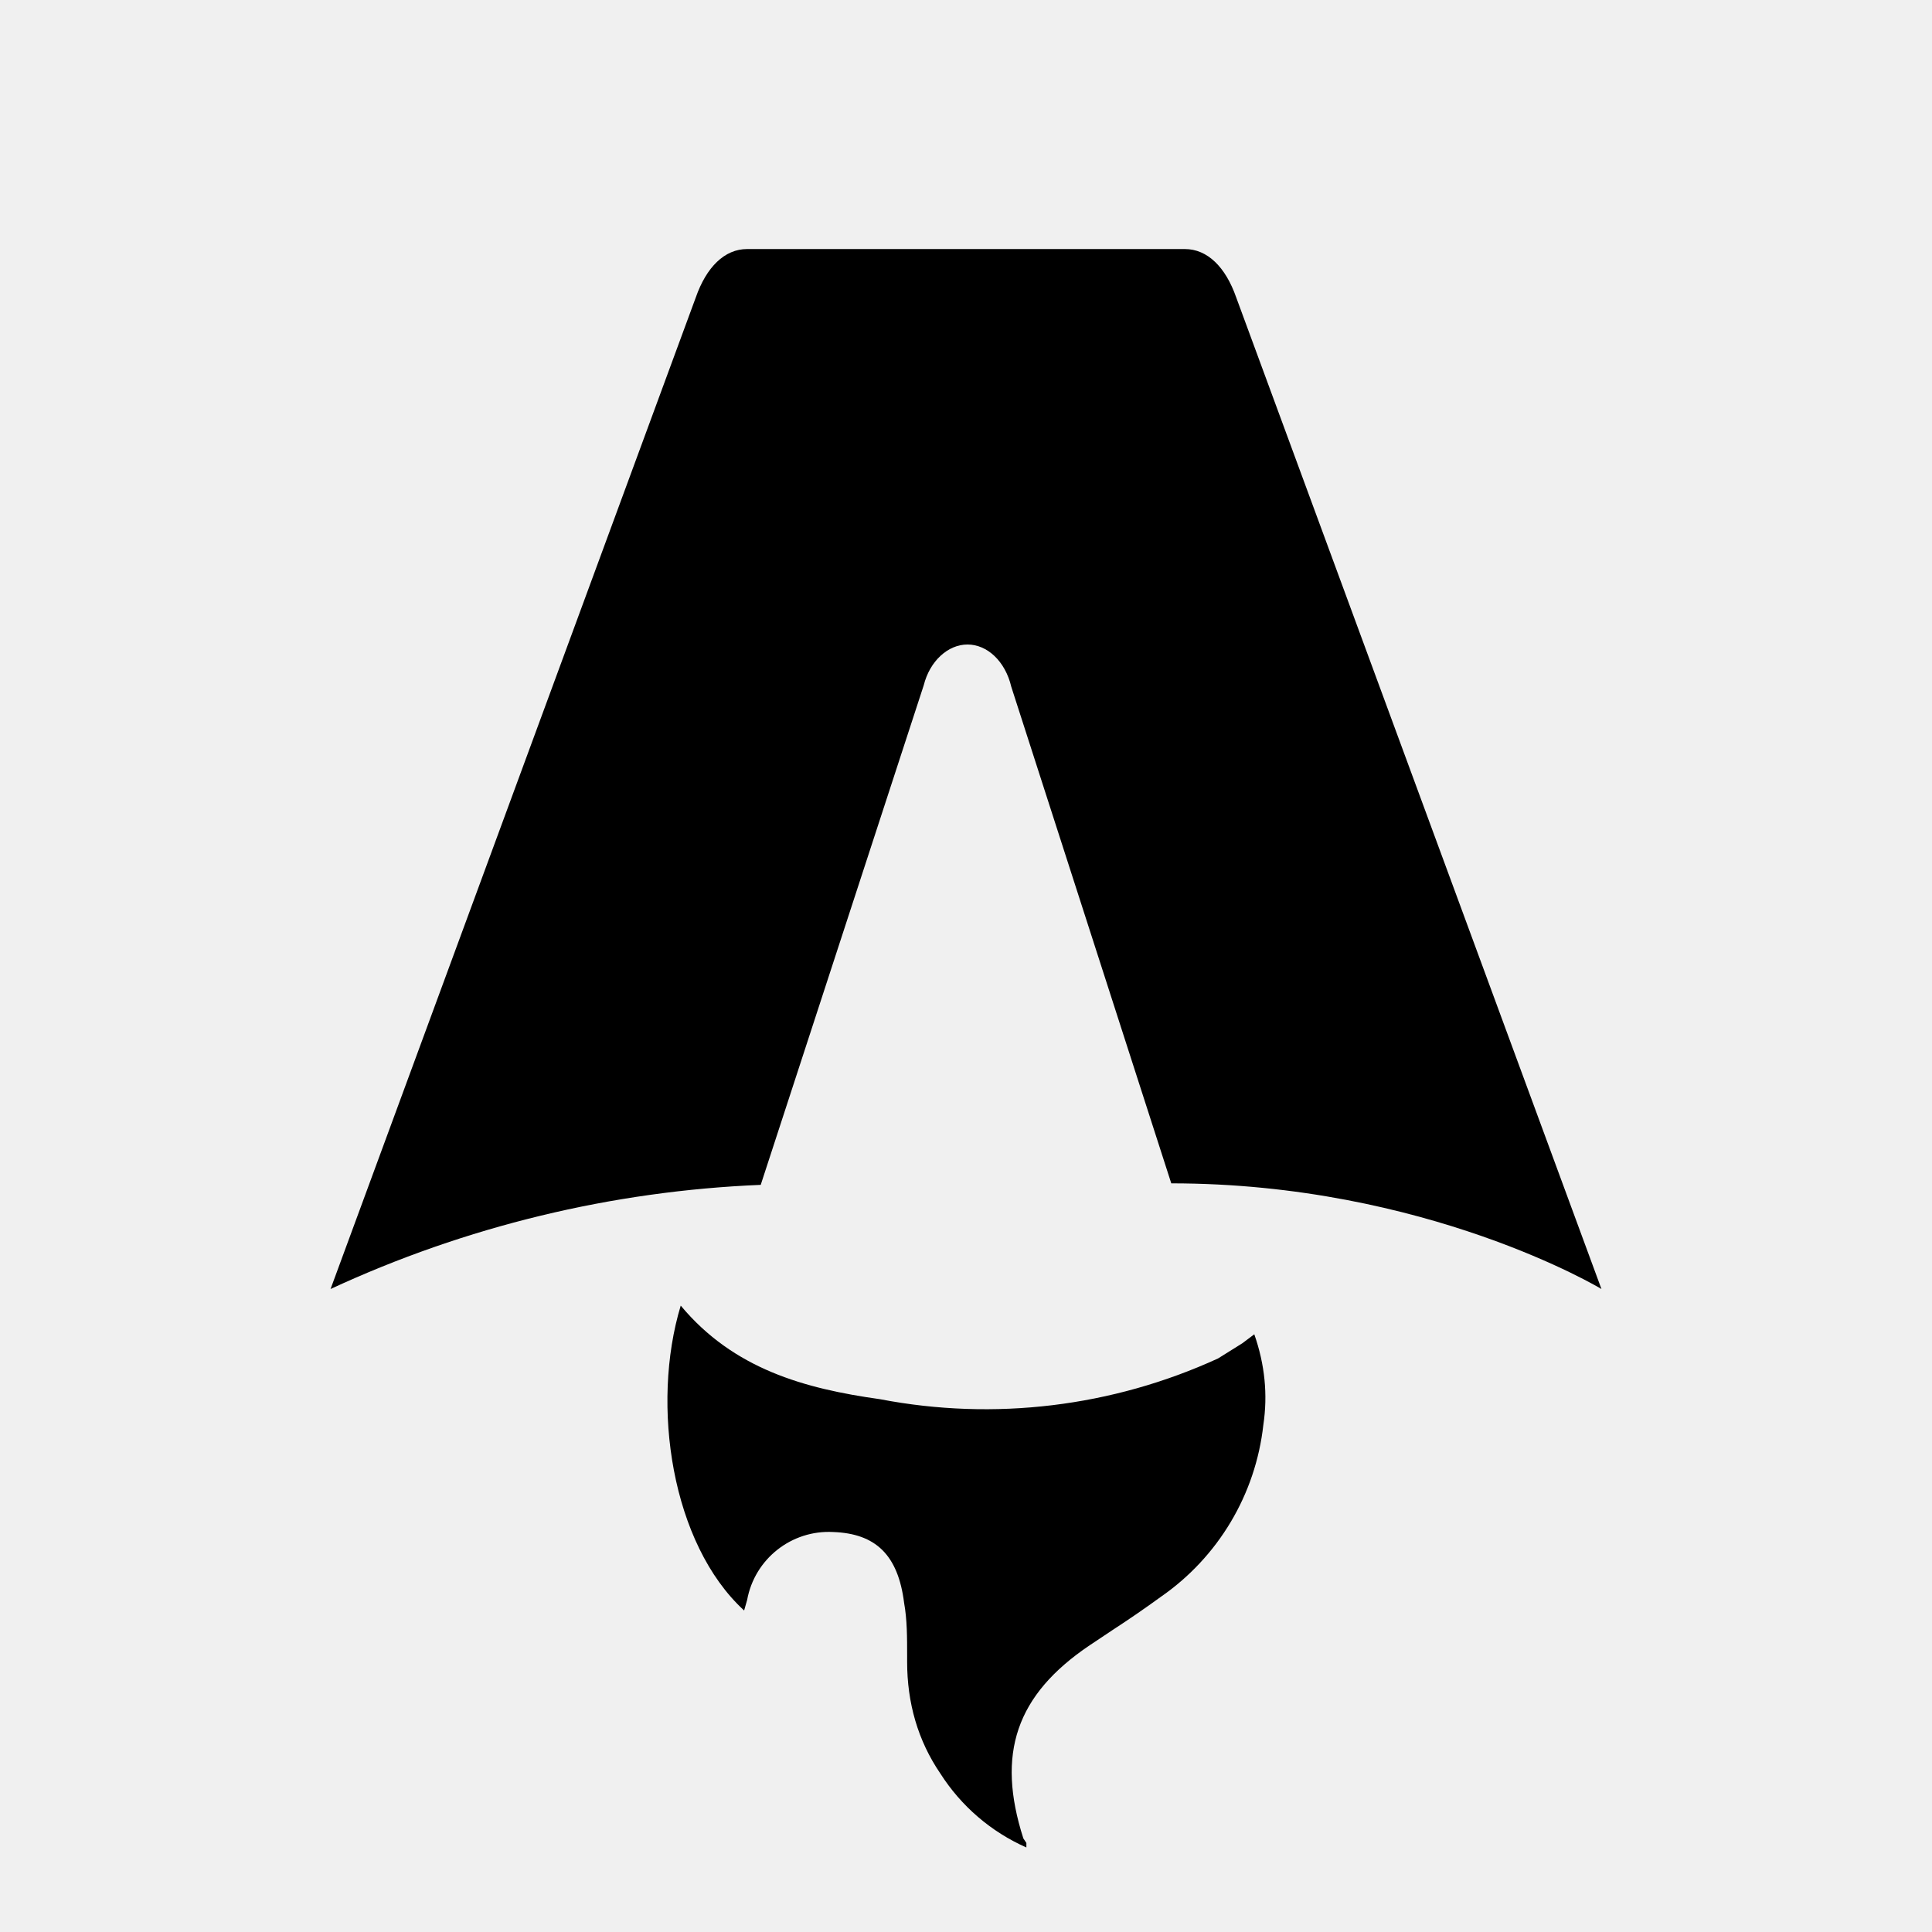
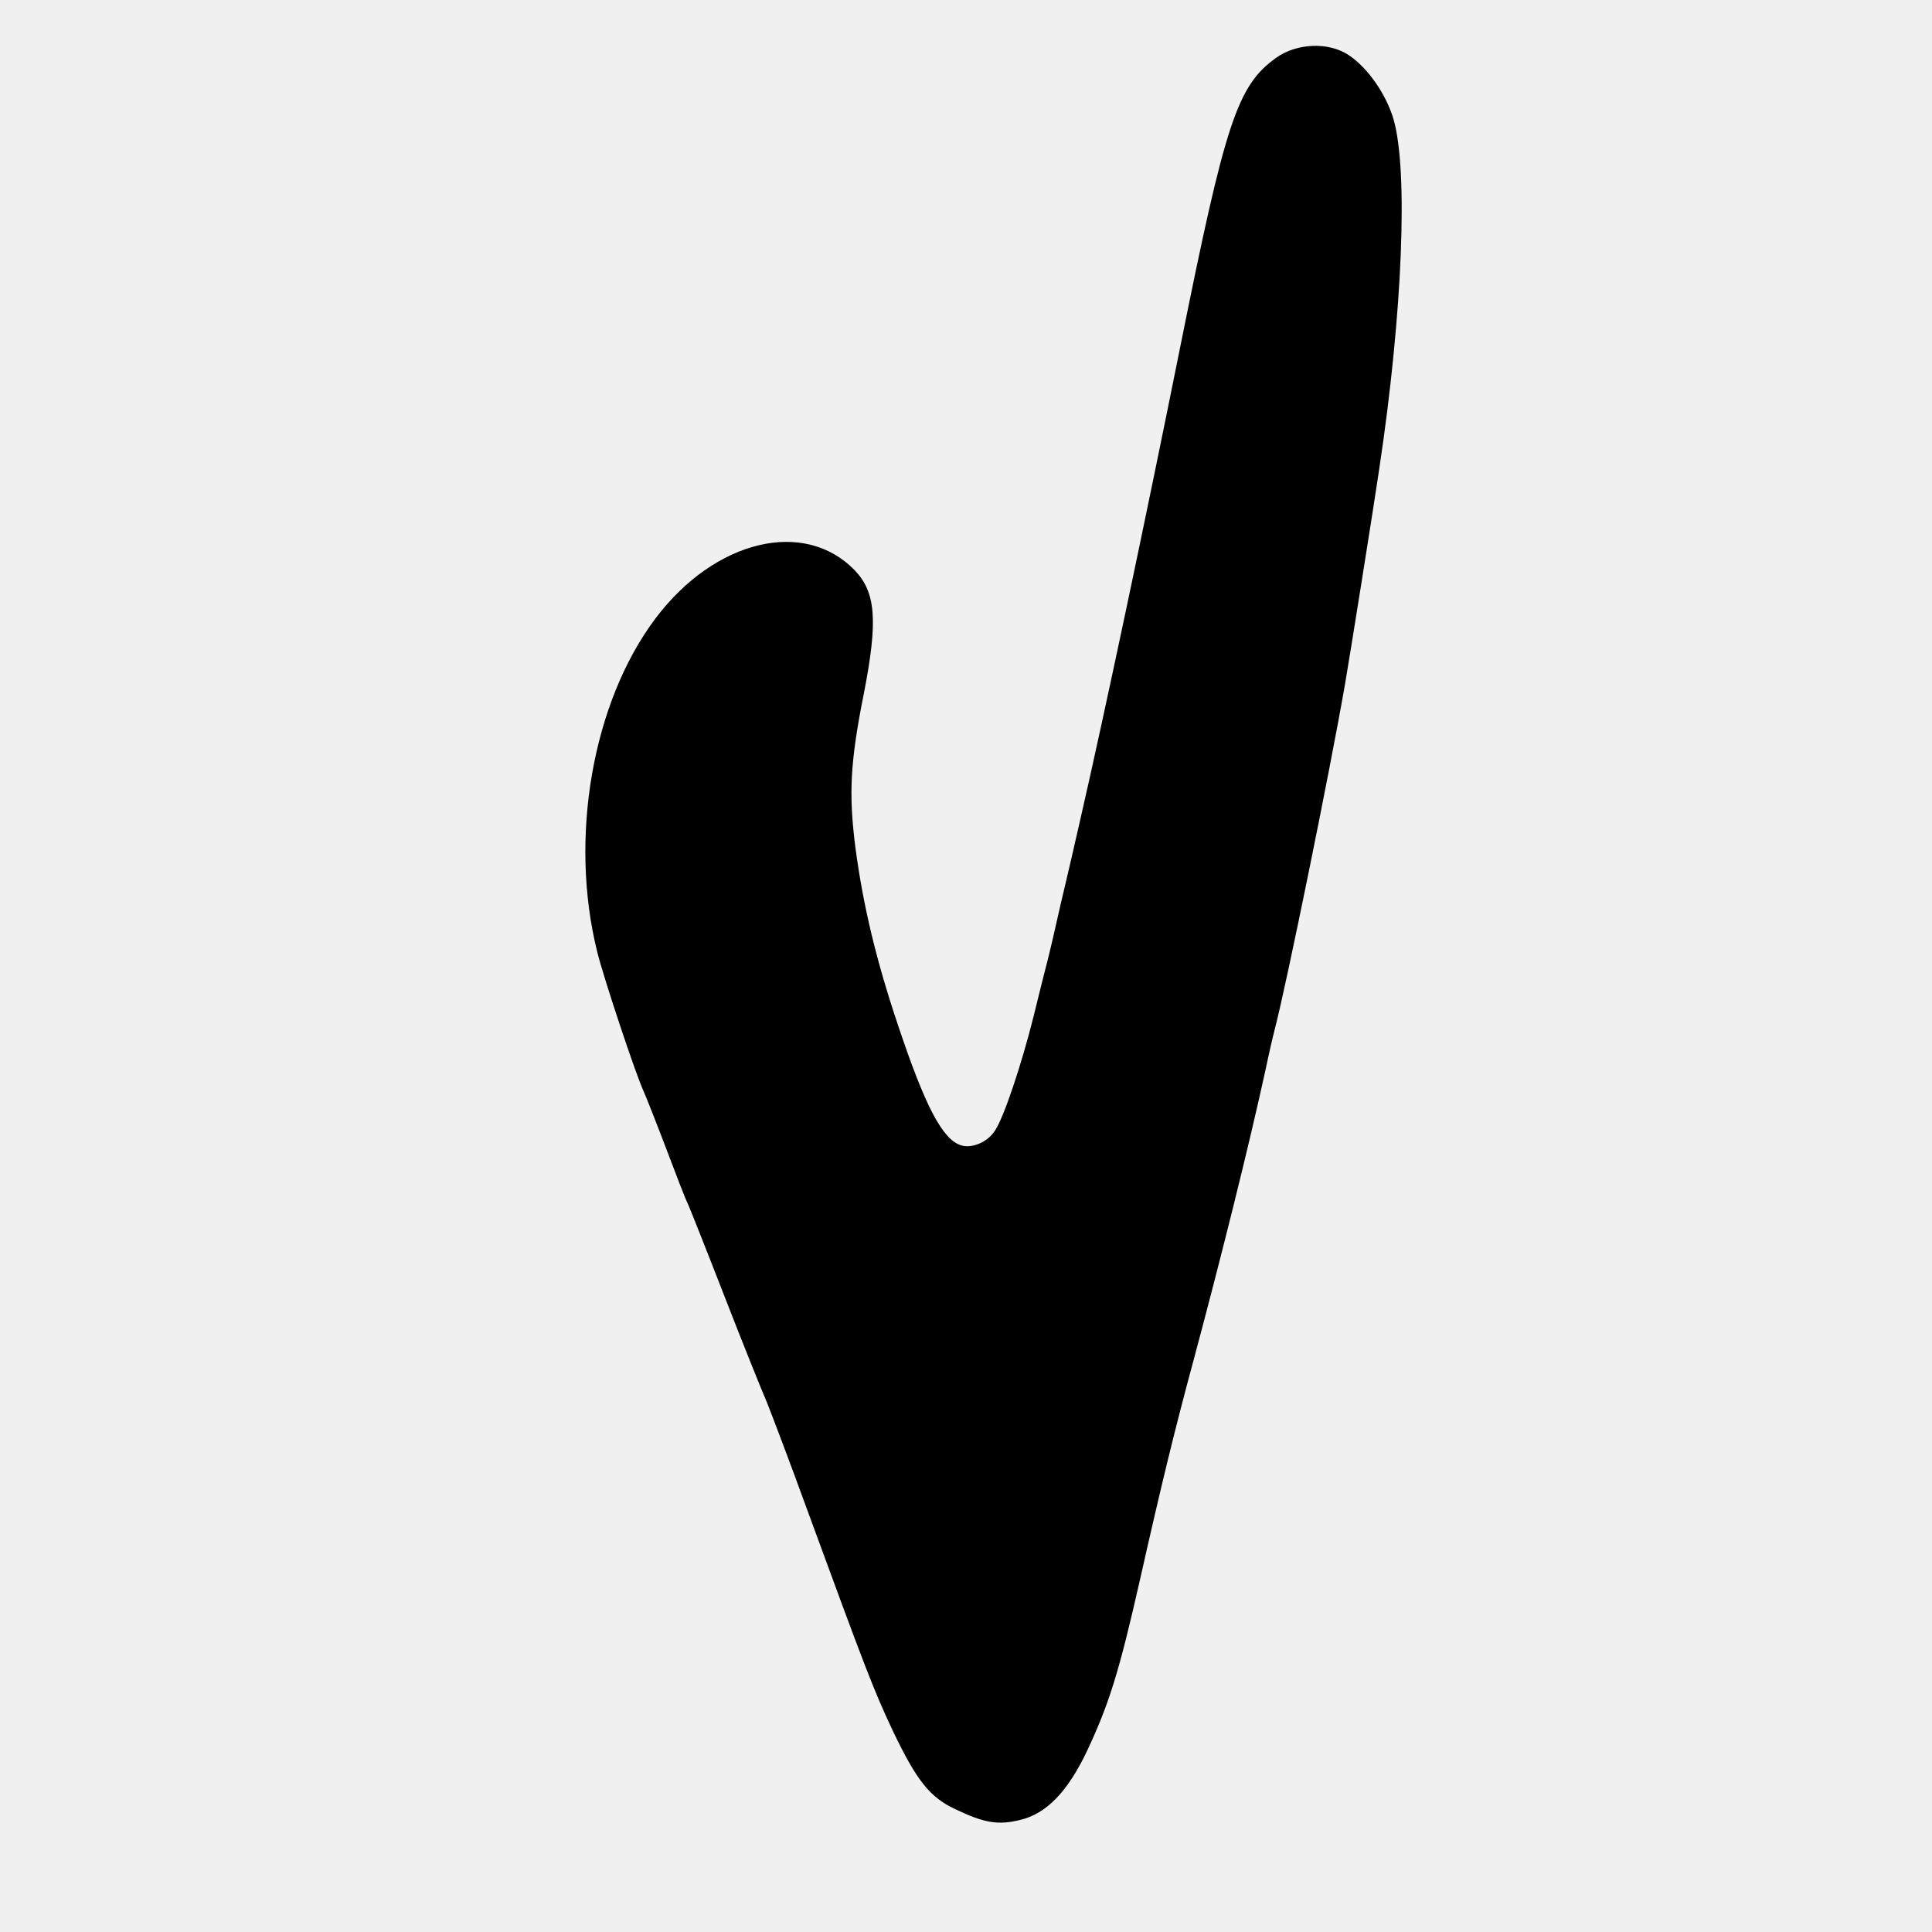
- <svg xmlns="http://www.w3.org/2000/svg" fill="none" viewBox="0 0 128 128">
-   <path d="M50.4 78.5a75.1 75.1 0 0 0-28.5 6.9l24.2-65.7c.7-2 1.9-3.2 3.4-3.2h29c1.5 0 2.7 1.2 3.4 3.2l24.2 65.7s-11.6-7-28.5-7L67 45.5c-.4-1.7-1.6-2.8-2.9-2.8-1.3 0-2.5 1.1-2.9 2.7L50.4 78.5Zm-1.1 28.2Zm-4.2-20.2c-2 6.6-.6 15.8 4.2 20.2a17.5 17.5 0 0 1 .2-.7 5.5 5.5 0 0 1 5.7-4.5c2.8.1 4.3 1.5 4.7 4.7.2 1.1.2 2.3.2 3.5v.4c0 2.7.7 5.2 2.2 7.4a13 13 0 0 0 5.7 4.9v-.3l-.2-.3c-1.8-5.6-.5-9.5 4.4-12.8l1.5-1a73 73 0 0 0 3.2-2.2 16 16 0 0 0 6.8-11.4c.3-2 .1-4-.6-6l-.8.6-1.6 1a37 37 0 0 1-22.4 2.7c-5-.7-9.7-2-13.2-6.2Z" />
-   <style>
-         path { fill: #000; }
-         @media (prefers-color-scheme: dark) {
-             path { fill: #FFF; }
-         }
-     </style>
+ <svg xmlns="http://www.w3.org/2000/svg" version="1.0" width="500pt" height="500pt" viewBox="0 0 500 500" preserveAspectRatio="xMidYMid meet">
+   <g transform="translate(0,500) scale(0.1,-0.1)" fill="#000000" stroke="none">
+     <path d="M3302 4850 c-100 -72 -131 -167 -247 -745 -93 -463 -196 -950 -259 -1225 -13 -58 -36 -157 -51 -220 -14 -63 -30 -131 -35 -150 -5 -19 -21 -82 -35 -140 -31 -124 -77 -262 -100 -296 -19 -30 -60 -47 -88 -38 -48 15 -93 102 -162 308 -57 169 -91 311 -111 461 -18 140 -14 222 22 402 36 185 31 259 -23 316 -130 136 -363 81 -517 -124 -163 -217 -224 -569 -150 -864 17 -68 99 -315 120 -360 7 -16 34 -84 59 -150 25 -66 49 -129 55 -140 5 -11 48 -119 95 -240 47 -121 97 -245 110 -275 12 -30 60 -156 105 -280 150 -409 171 -464 220 -568 62 -130 96 -173 162 -204 75 -36 111 -42 168 -28 68 16 123 73 173 178 58 124 83 204 138 447 54 240 90 388 138 565 72 269 141 545 187 755 8 39 19 86 24 105 30 116 141 660 181 890 11 63 75 464 89 560 60 400 75 771 36 903 -20 65 -66 131 -115 164 -52 35 -135 32 -189 -7z" />
+   </g>
</svg>
